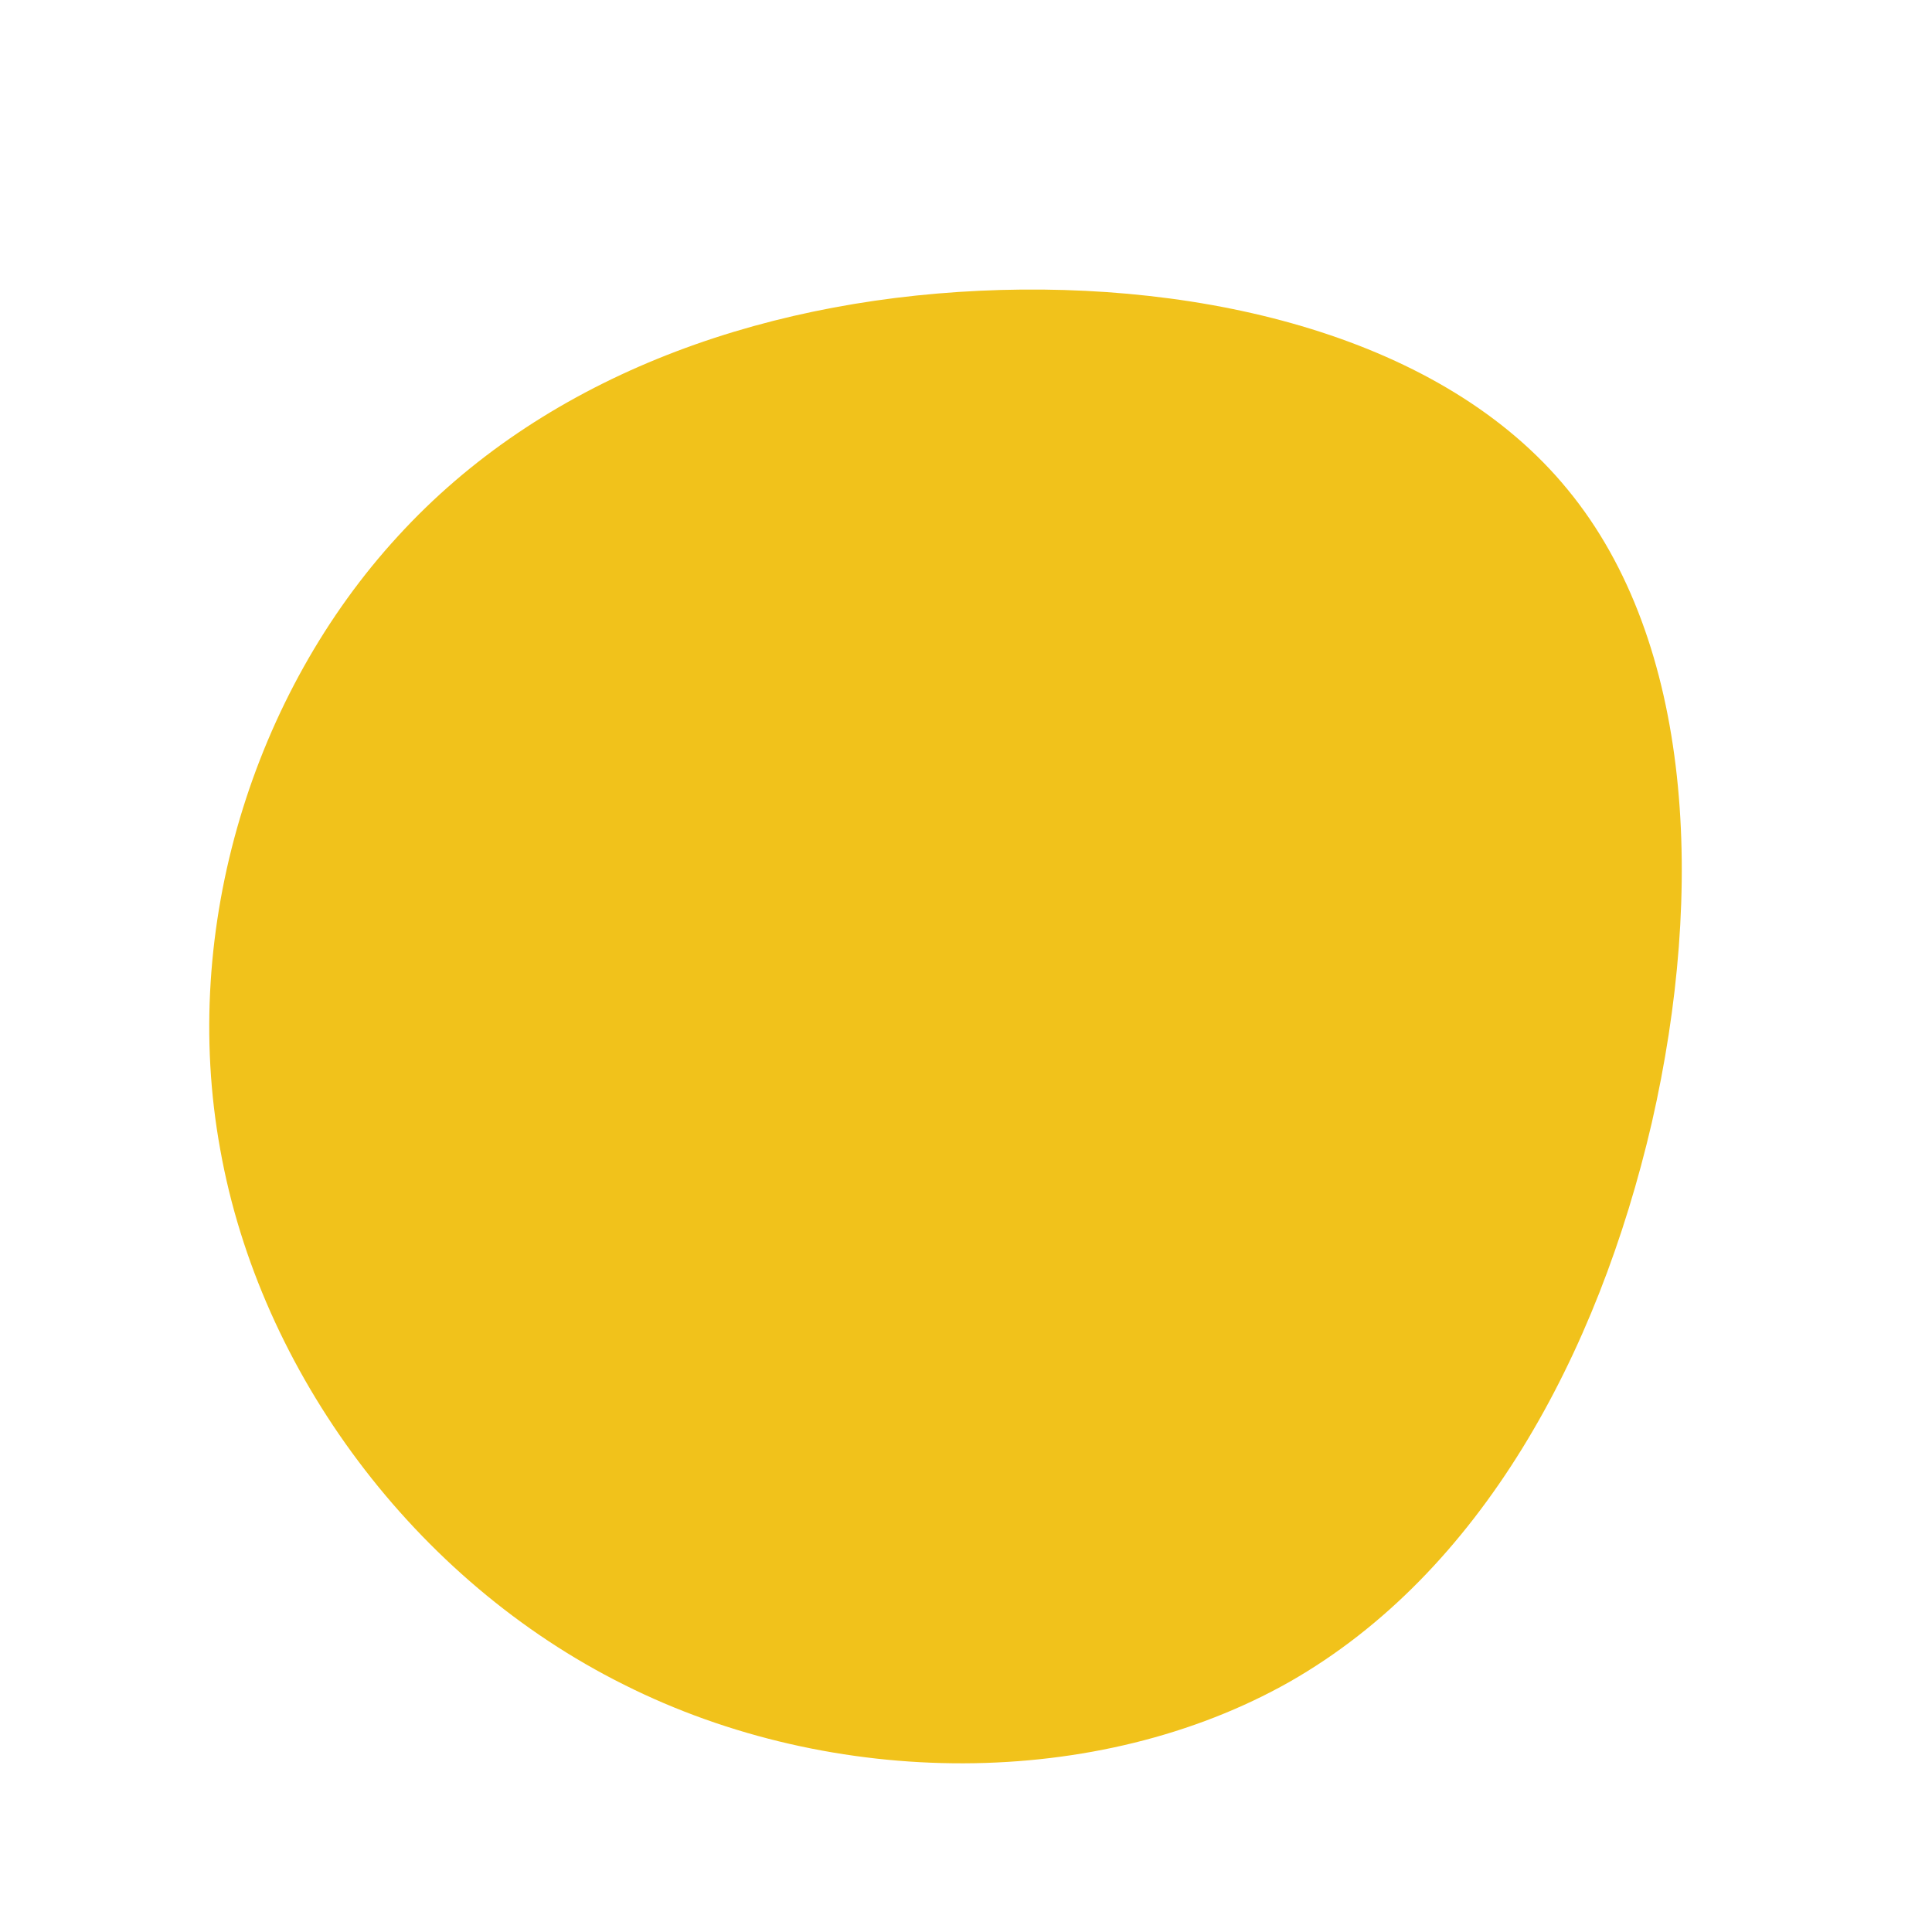
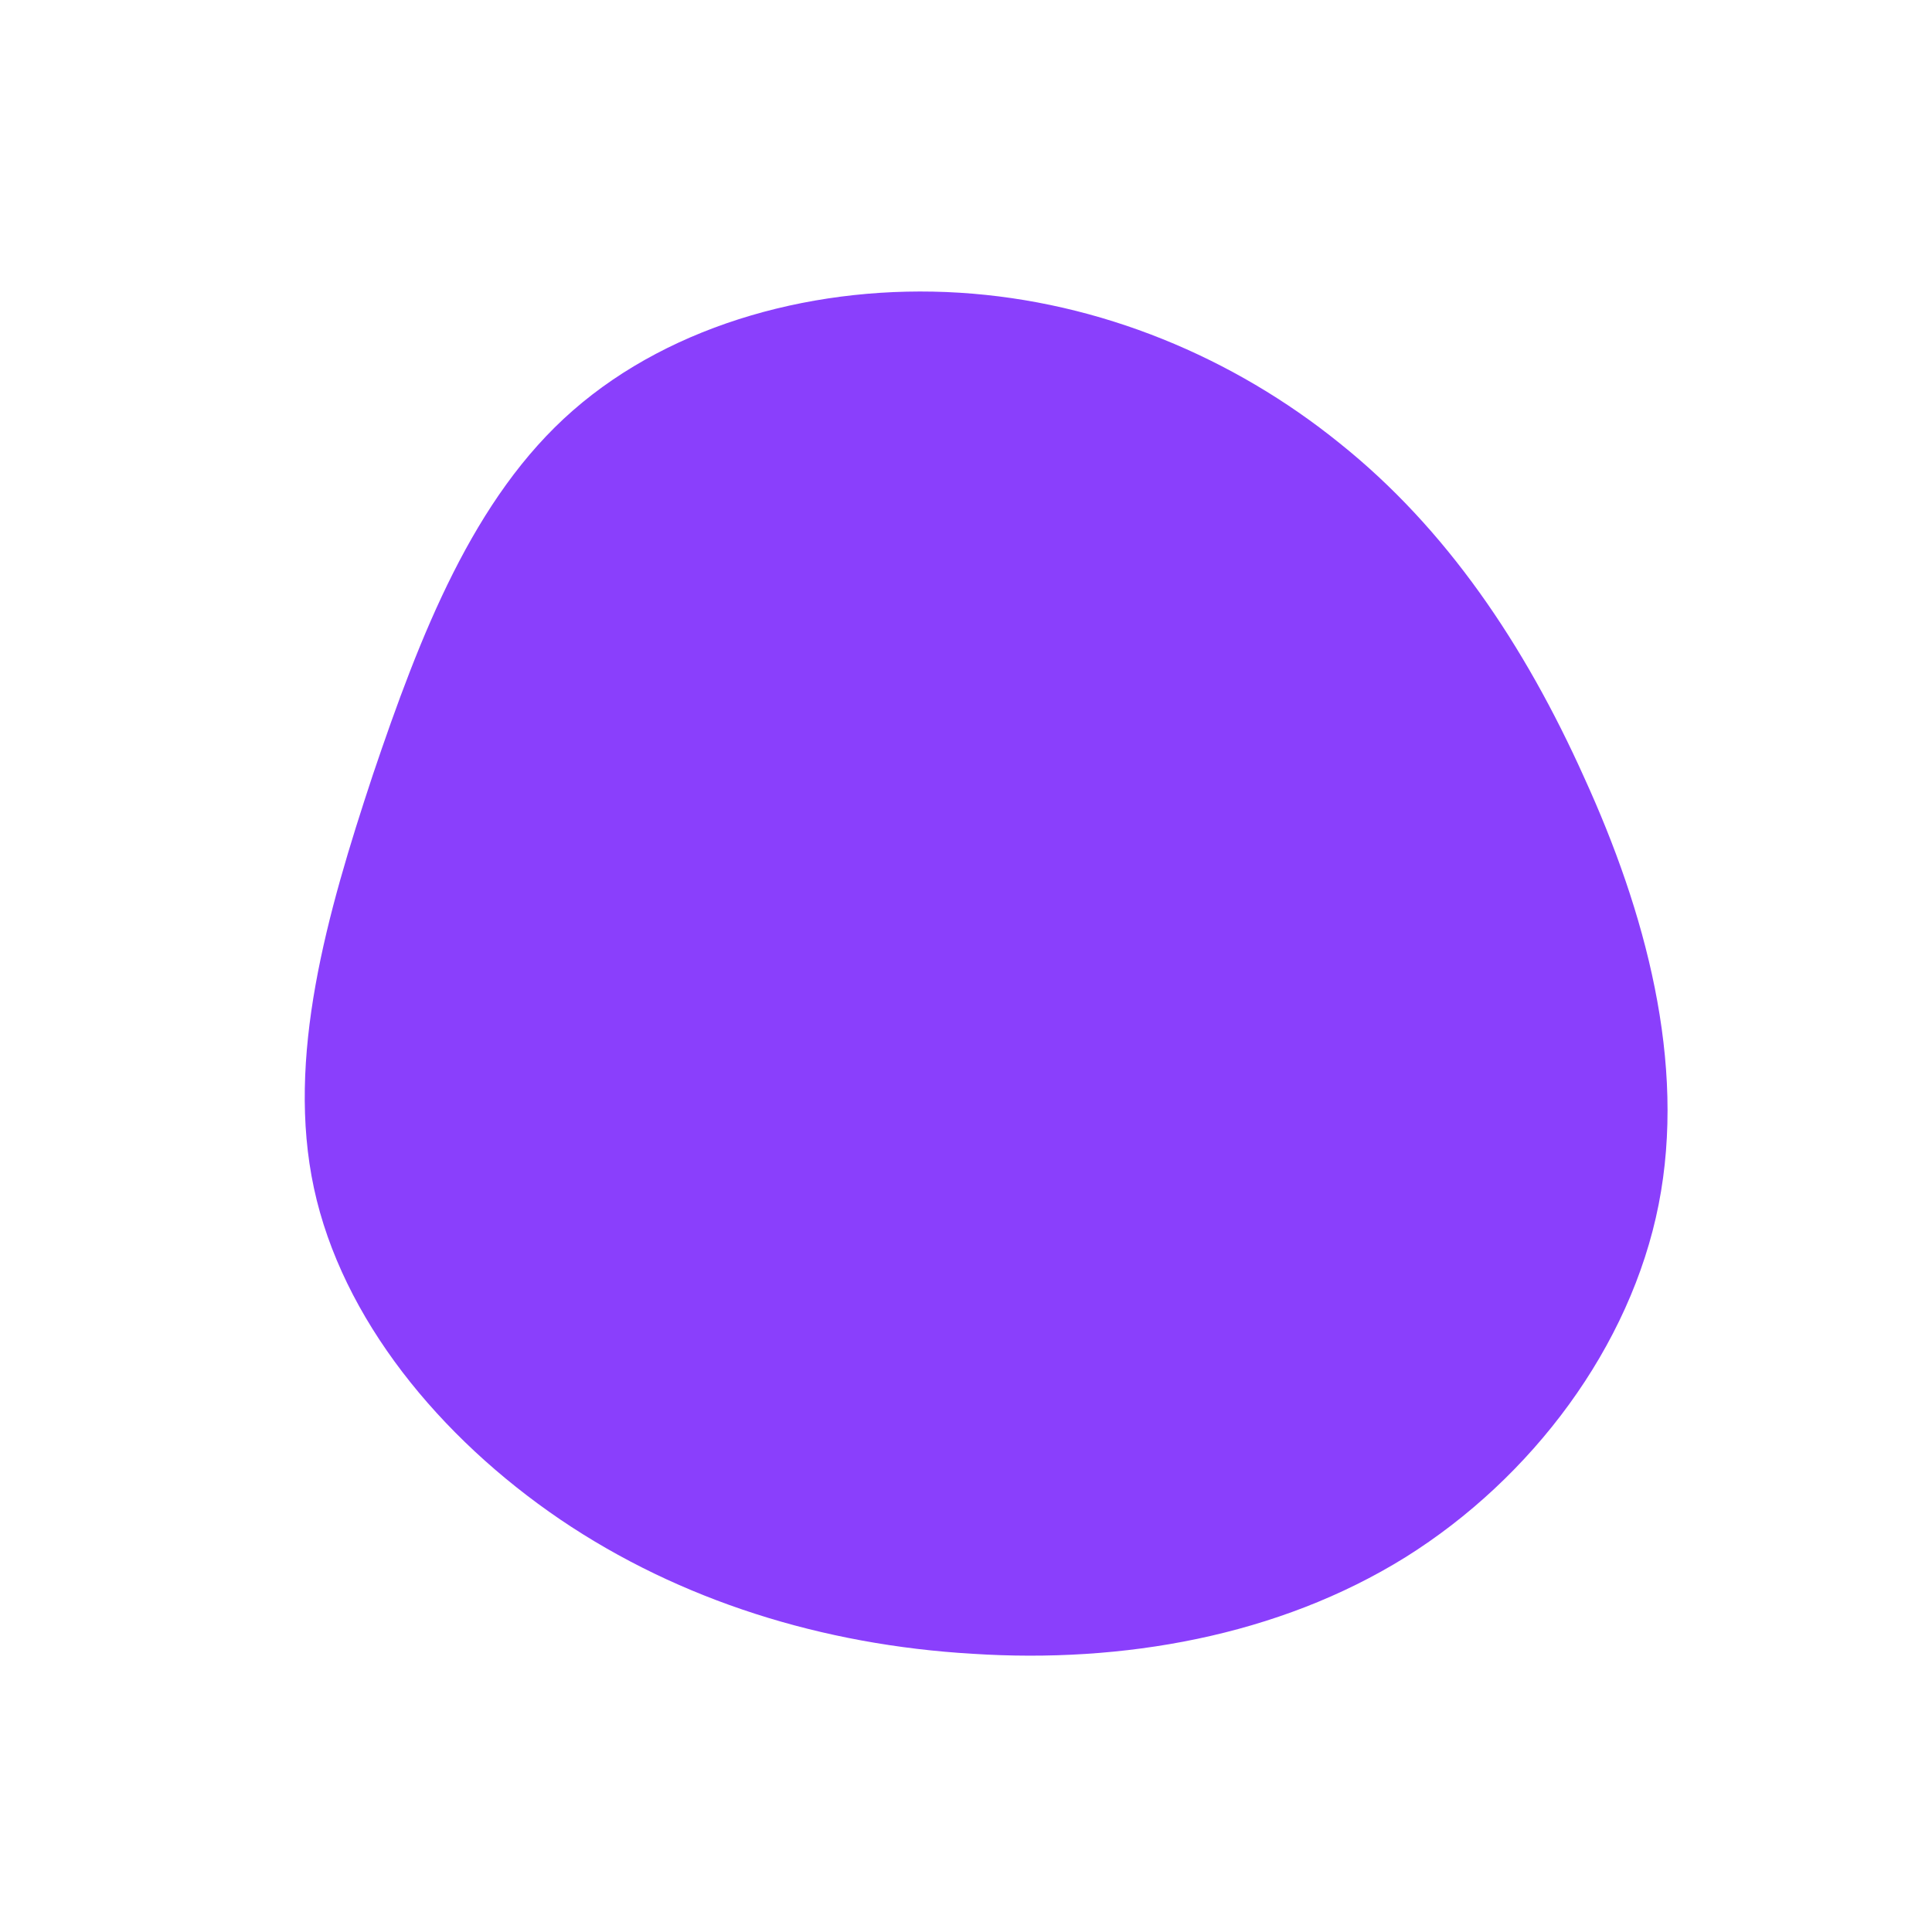
<svg xmlns="http://www.w3.org/2000/svg" viewBox="0 0 200 200">
-   <path fill="#F1C21B" d="M62.3,-49.3C75.3,-33.5,76.5,-7.9,71,16.2C65.4,40.3,53.3,62.8,33.5,74.1C13.7,85.3,-13.7,85.3,-35.4,74.4C-57.1,63.6,-73.1,42,-77.2,19C-81.4,-4,-73.7,-28.3,-58.8,-44.5C-44,-60.7,-22,-68.8,1.4,-69.9C24.7,-71,49.4,-65.1,62.3,-49.3Z" transform="translate(100 100)" />
+   <path fill="#8A3FFC" d="M38.7,-54.1C49.7,-45.3,57.8,-33.3,64,-19.5C70.3,-5.7,74.6,10,71.7,24.7C68.8,39.4,58.6,53,45.5,61.2C32.3,69.4,16.2,72.2,0.7,71.2C-14.8,70.3,-29.6,65.7,-42,57.3C-54.5,48.8,-64.6,36.5,-67.5,23C-70.4,9.5,-66.2,-5.3,-61.4,-19.8C-56.5,-34.3,-51,-48.5,-40.7,-57.5C-30.3,-66.6,-15.2,-70.6,-0.7,-69.7C13.9,-68.8,27.7,-63,38.7,-54.1Z" transform="translate(100 100)" />
</svg>
